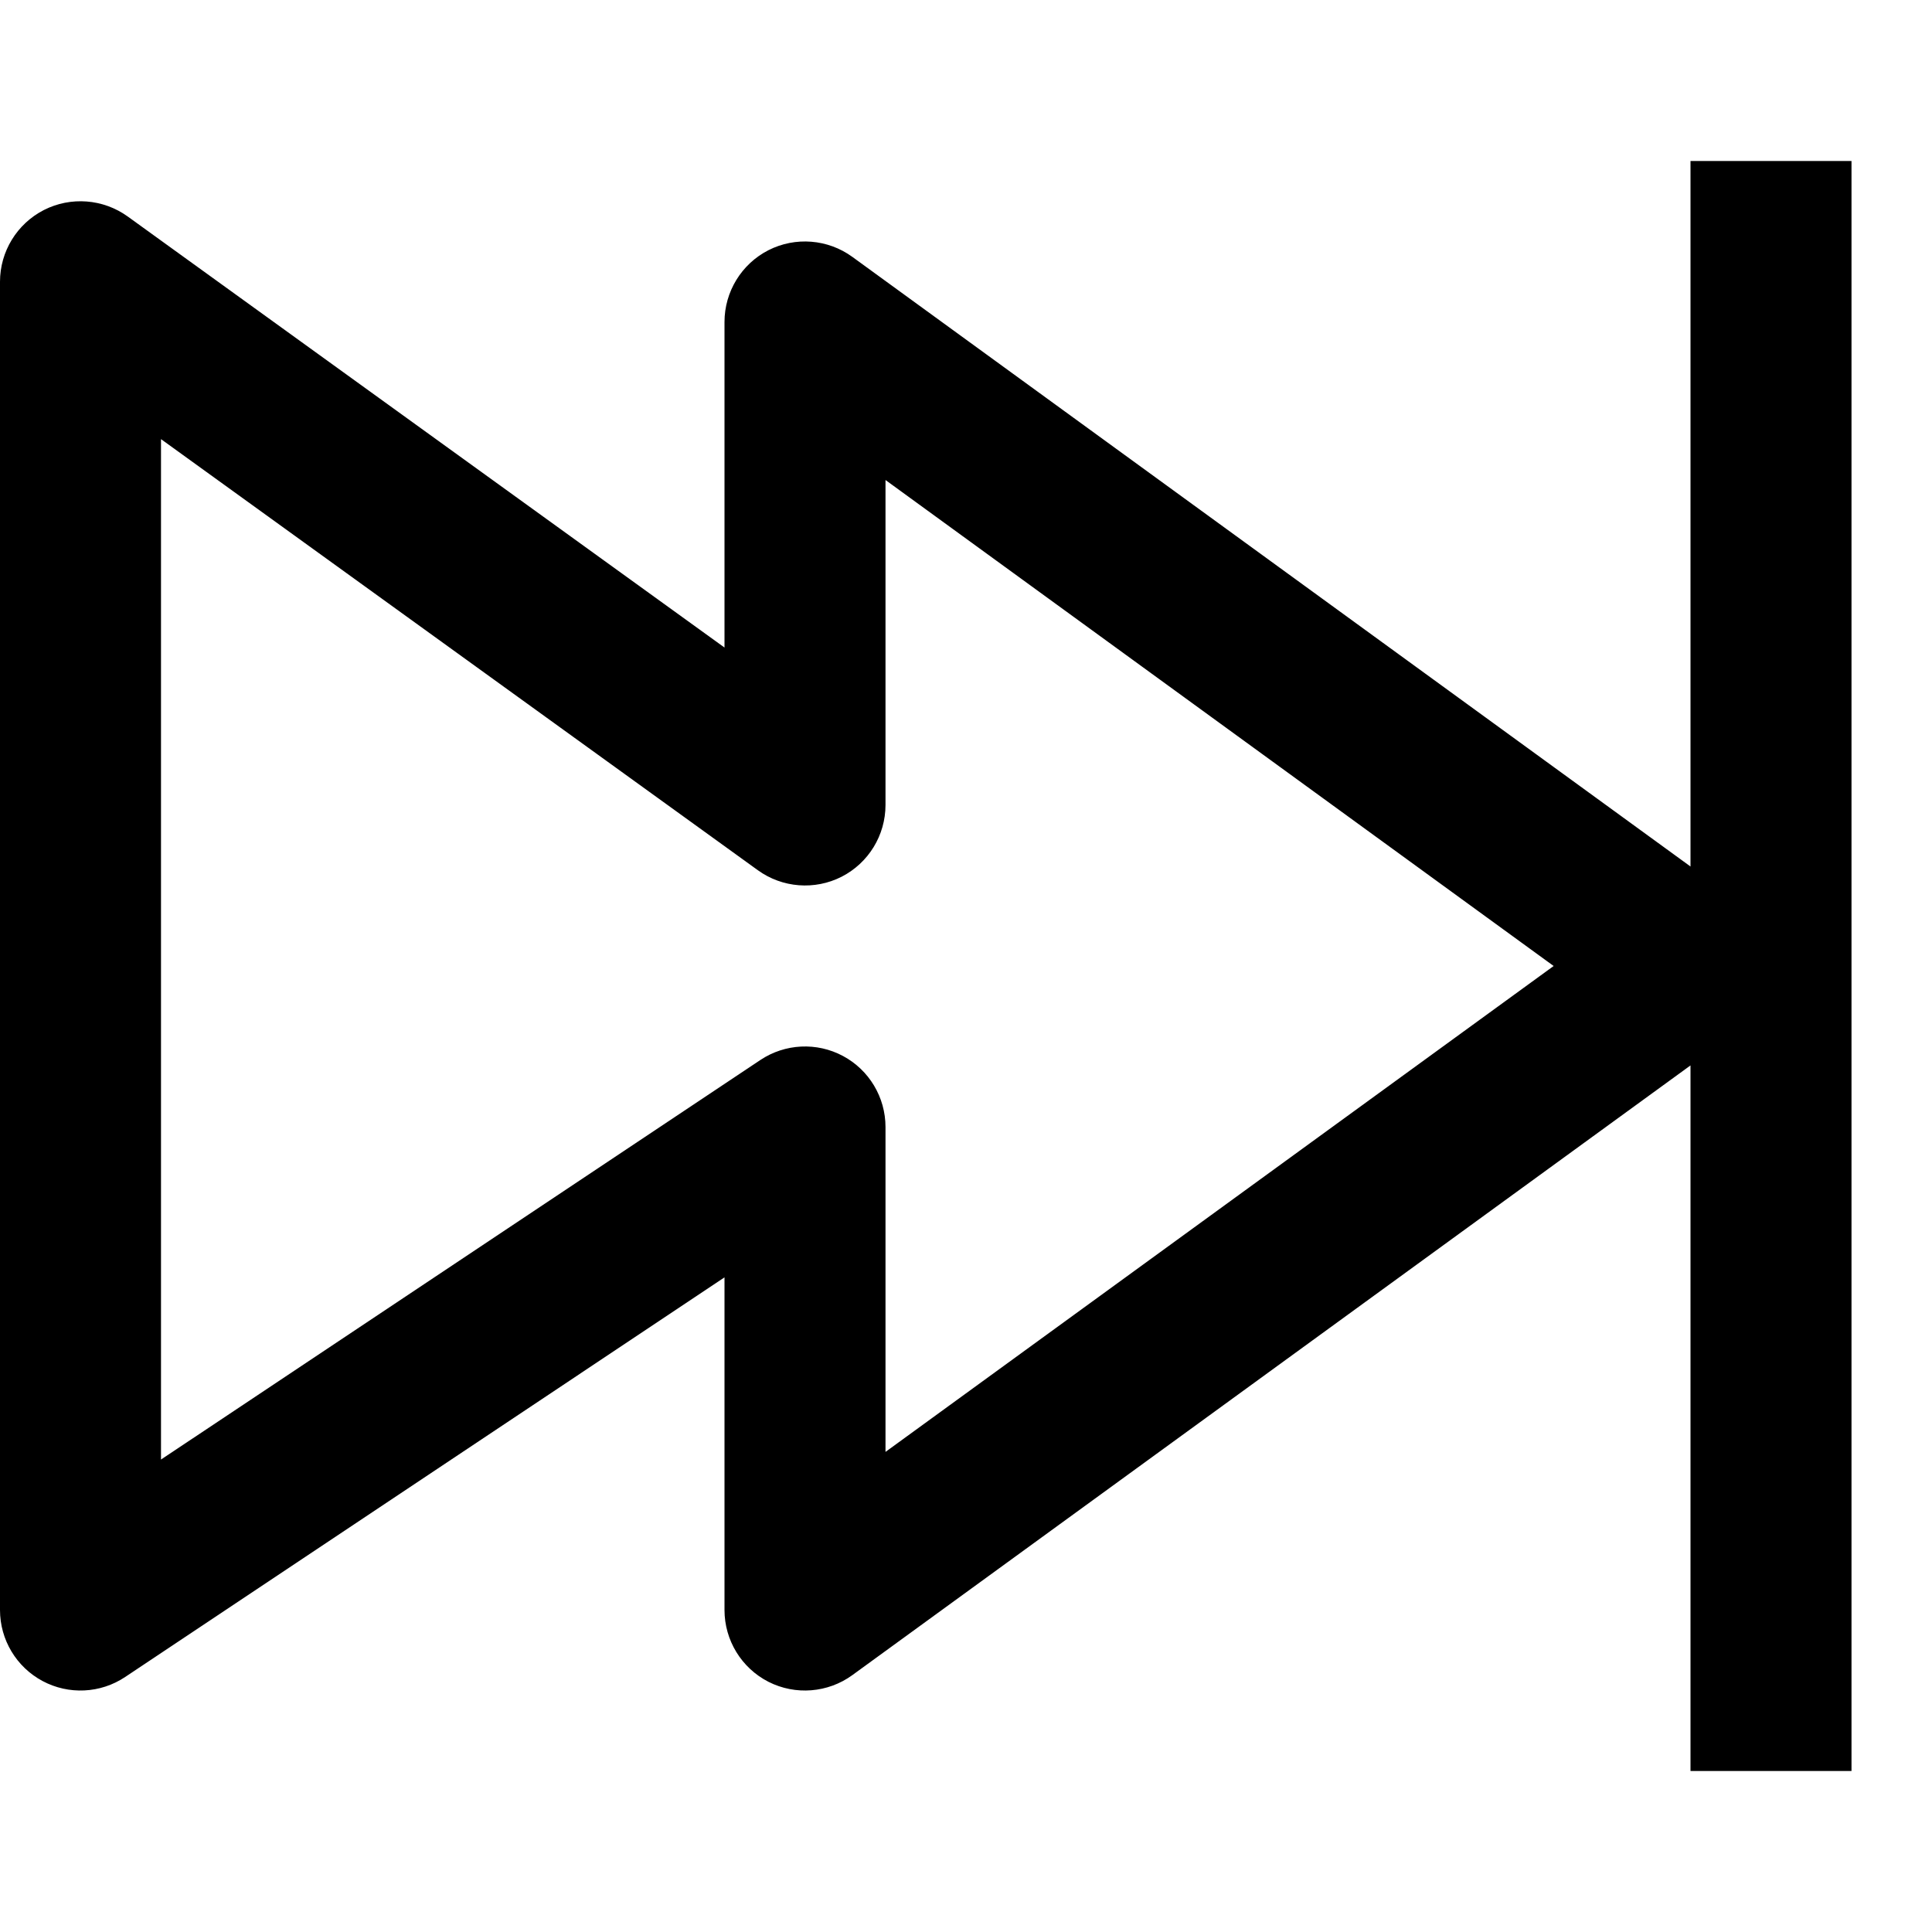
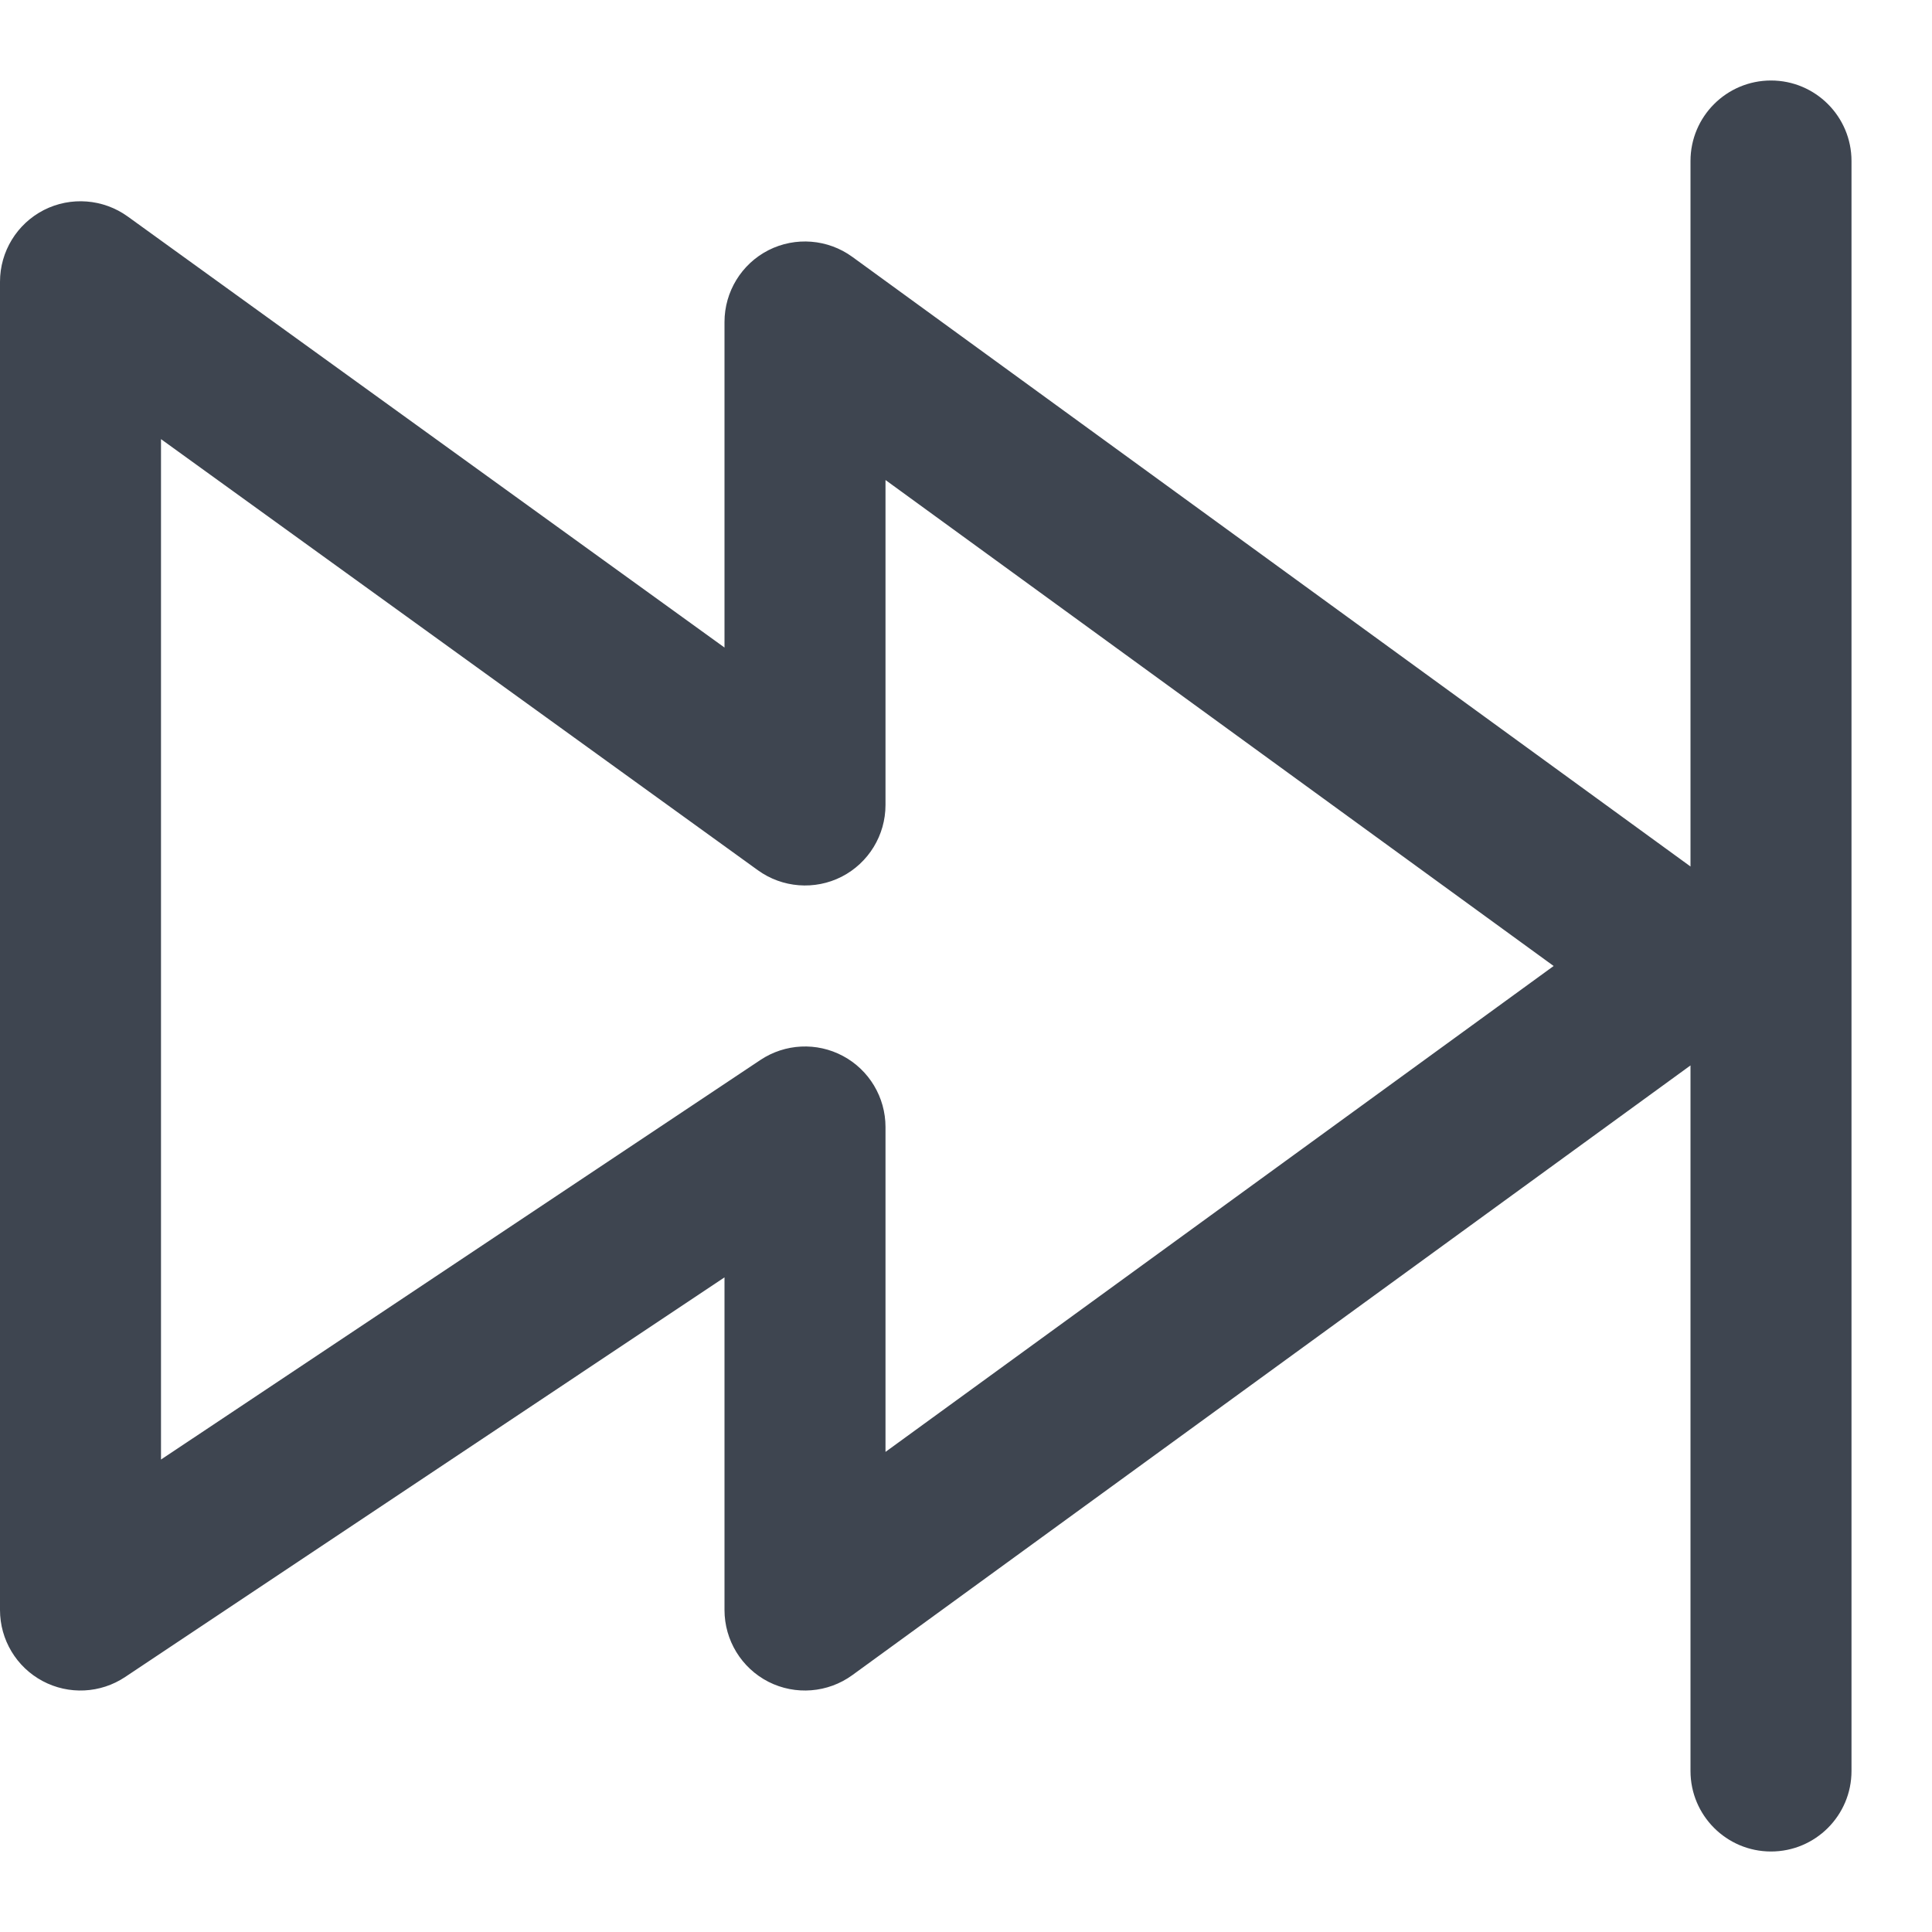
<svg xmlns="http://www.w3.org/2000/svg" width="24" height="24" viewBox="0 0 24 24" fill="none">
-   <path fill-rule="evenodd" clip-rule="evenodd" d="M23 22H21V13.235L10.588 20.809C10.284 21.03 9.881 21.062 9.546 20.892C9.211 20.721 9 20.376 9 20V15.868L1.555 20.832C1.248 21.037 0.853 21.056 0.528 20.882C0.203 20.708 0 20.369 0 20V3.5C0 3.124 0.211 2.78 0.545 2.609C0.879 2.439 1.282 2.47 1.586 2.689L9 8.044V4C9 3.624 9.211 3.279 9.546 3.108C9.881 2.938 10.284 2.97 10.588 3.191L21 10.764V2H23V22ZM2 18.131L9.445 13.168C9.752 12.963 10.147 12.944 10.472 13.118C10.797 13.292 11 13.631 11 14V18.036L19.3 12L11 5.963V10C11 10.376 10.789 10.72 10.455 10.891C10.121 11.061 9.718 11.03 9.414 10.81L2 5.455V18.131Z" fill="currentColor" />
+   <path d="M21 22V13.235L10.588 20.809C10.284 21.03 9.881 21.062 9.546 20.892C9.211 20.721 9 20.376 9 20V15.868L1.555 20.832C1.248 21.037 0.853 21.056 0.528 20.882C0.203 20.708 0 20.369 0 20V3.5C0 3.124 0.211 2.78 0.545 2.609C0.879 2.439 1.282 2.47 1.586 2.689L9 8.044V4C9 3.624 9.211 3.279 9.546 3.108C9.881 2.938 10.284 2.97 10.588 3.191L21 10.764V2C21 1.448 21.448 1 22 1C22.552 1 23 1.448 23 2V22C23 22.552 22.552 23 22 23C21.448 23 21 22.552 21 22ZM2 18.131L9.445 13.168C9.752 12.963 10.147 12.944 10.472 13.118C10.797 13.292 11 13.631 11 14V18.036L19.3 12L11 5.963V10C11 10.376 10.789 10.72 10.455 10.891C10.121 11.061 9.718 11.03 9.414 10.81L2 5.455V18.131Z" fill="#3E4550" />
</svg>
